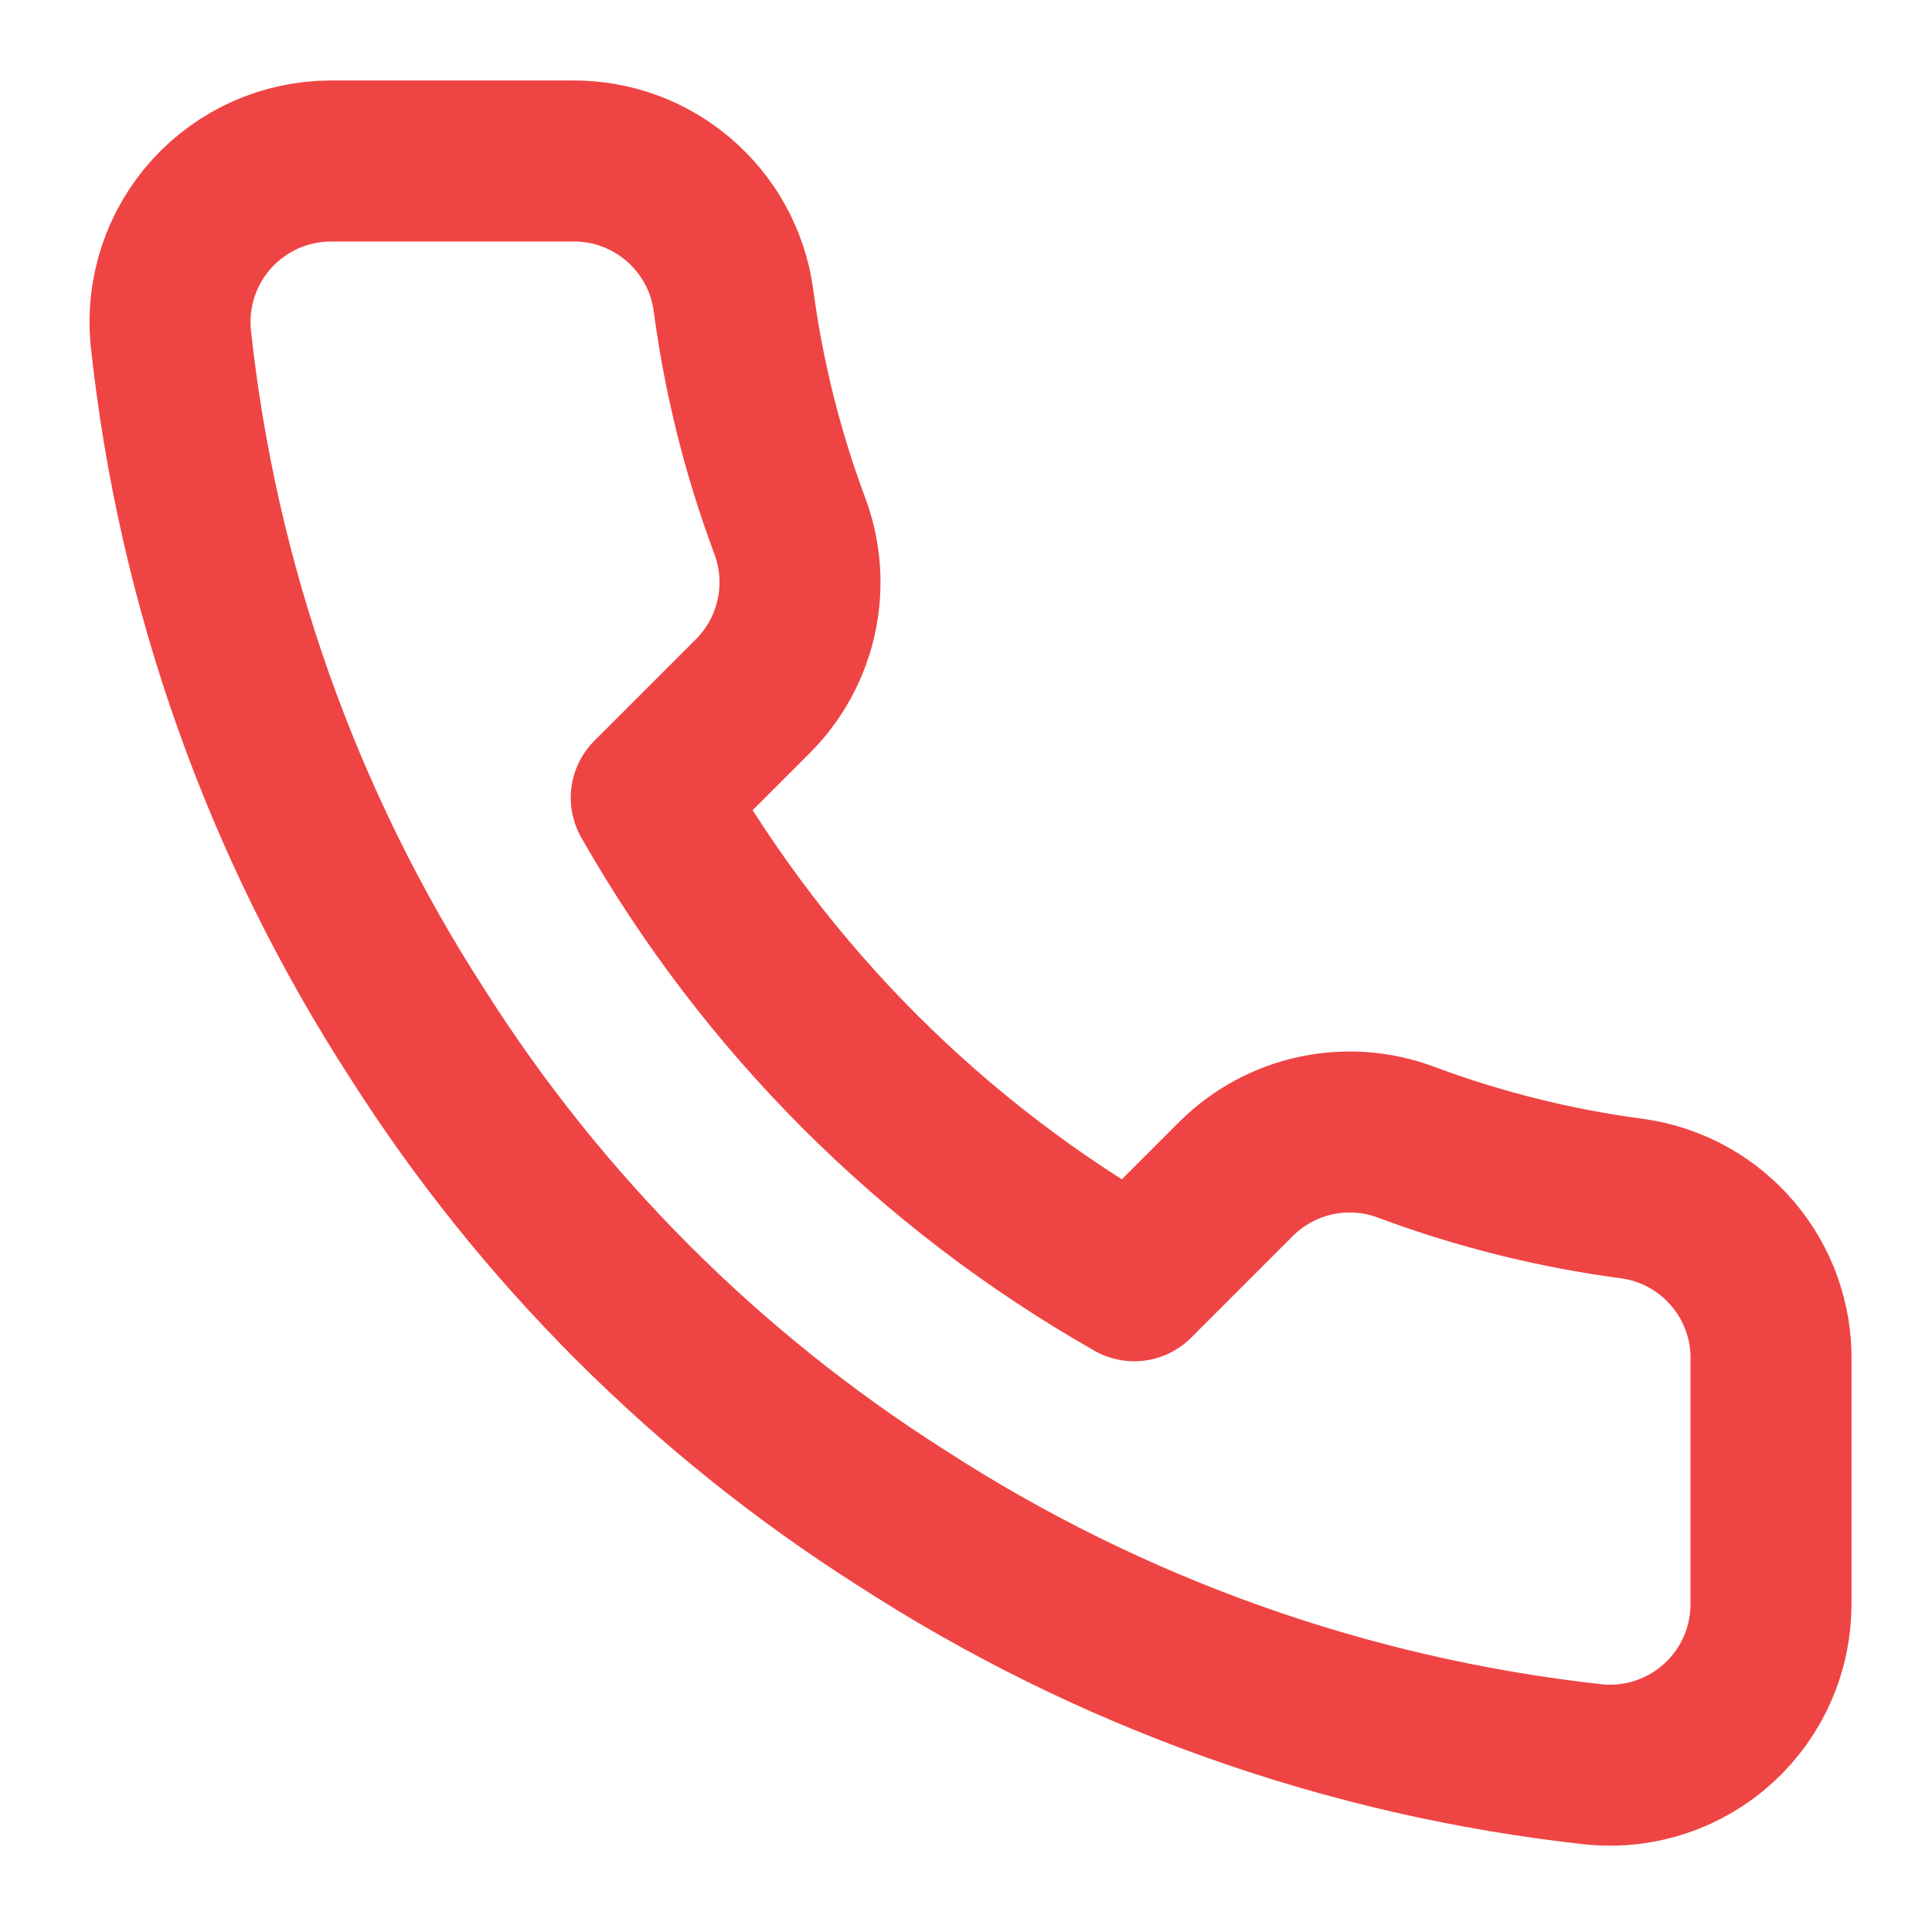
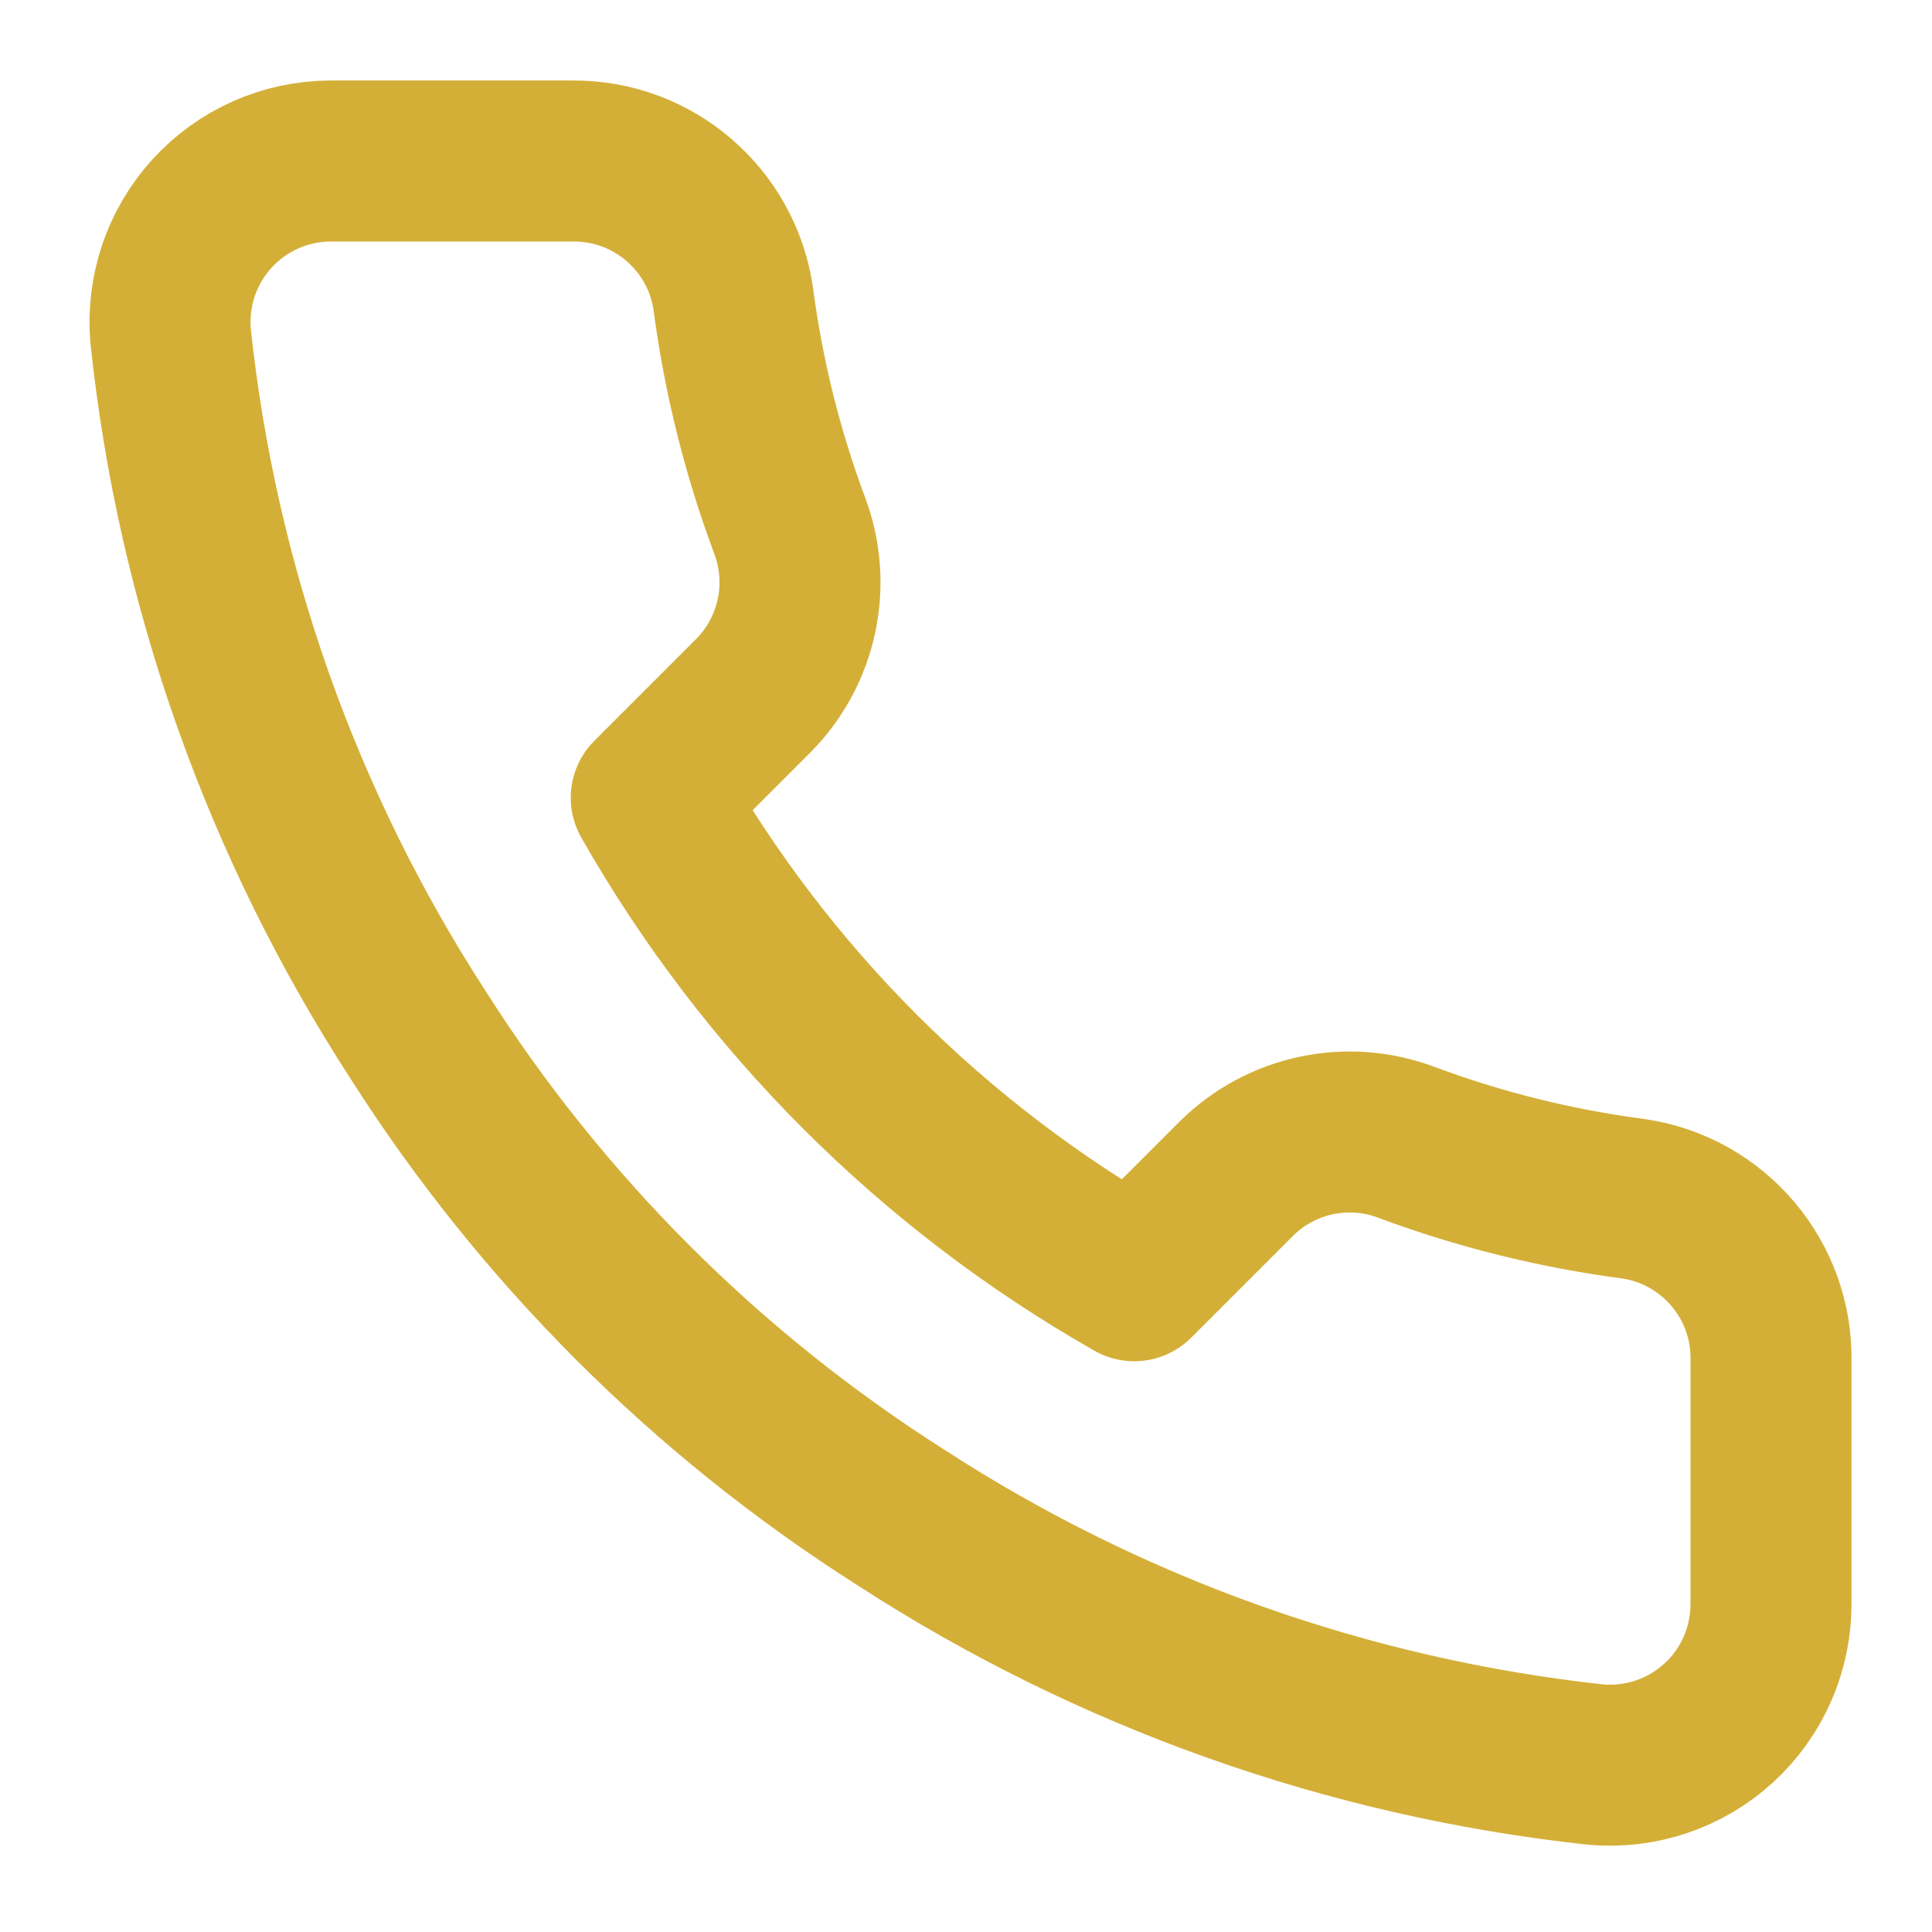
<svg xmlns="http://www.w3.org/2000/svg" width="24" height="24" viewBox="0 0 24 24" fill="none">
-   <path d="M22 16.92v3a2 2 0 0 1-2.18 2 19.79 19.79 0 0 1-8.63-3.07 19.5 19.5 0 0 1-6-6 19.79 19.79 0 0 1-3.07-8.67A2 2 0 0 1 4.11 2h3a2 2 0 0 1 2 1.72 12.84 12.84 0 0 0 .7 2.81 2 2 0 0 1-.45 2.11L8.09 9.91a16 16 0 0 0 6 6l1.27-1.27a2 2 0 0 1 2.11-.45 12.84 12.84 0 0 0 2.81.7A2 2 0 0 1 22 16.92z" fill="none" stroke="#ef4444" stroke-width="2" stroke-linecap="round" stroke-linejoin="round" />
+   <path d="M22 16.92v3a2 2 0 0 1-2.18 2 19.79 19.79 0 0 1-8.63-3.07 19.5 19.5 0 0 1-6-6 19.79 19.79 0 0 1-3.07-8.67A2 2 0 0 1 4.11 2h3a2 2 0 0 1 2 1.72 12.84 12.84 0 0 0 .7 2.81 2 2 0 0 1-.45 2.11L8.09 9.91a16 16 0 0 0 6 6l1.27-1.27a2 2 0 0 1 2.11-.45 12.84 12.84 0 0 0 2.81.7A2 2 0 0 1 22 16.92z" fill="none" stroke="#D4AF37" stroke-width="2" stroke-linecap="round" stroke-linejoin="round" />
</svg>
